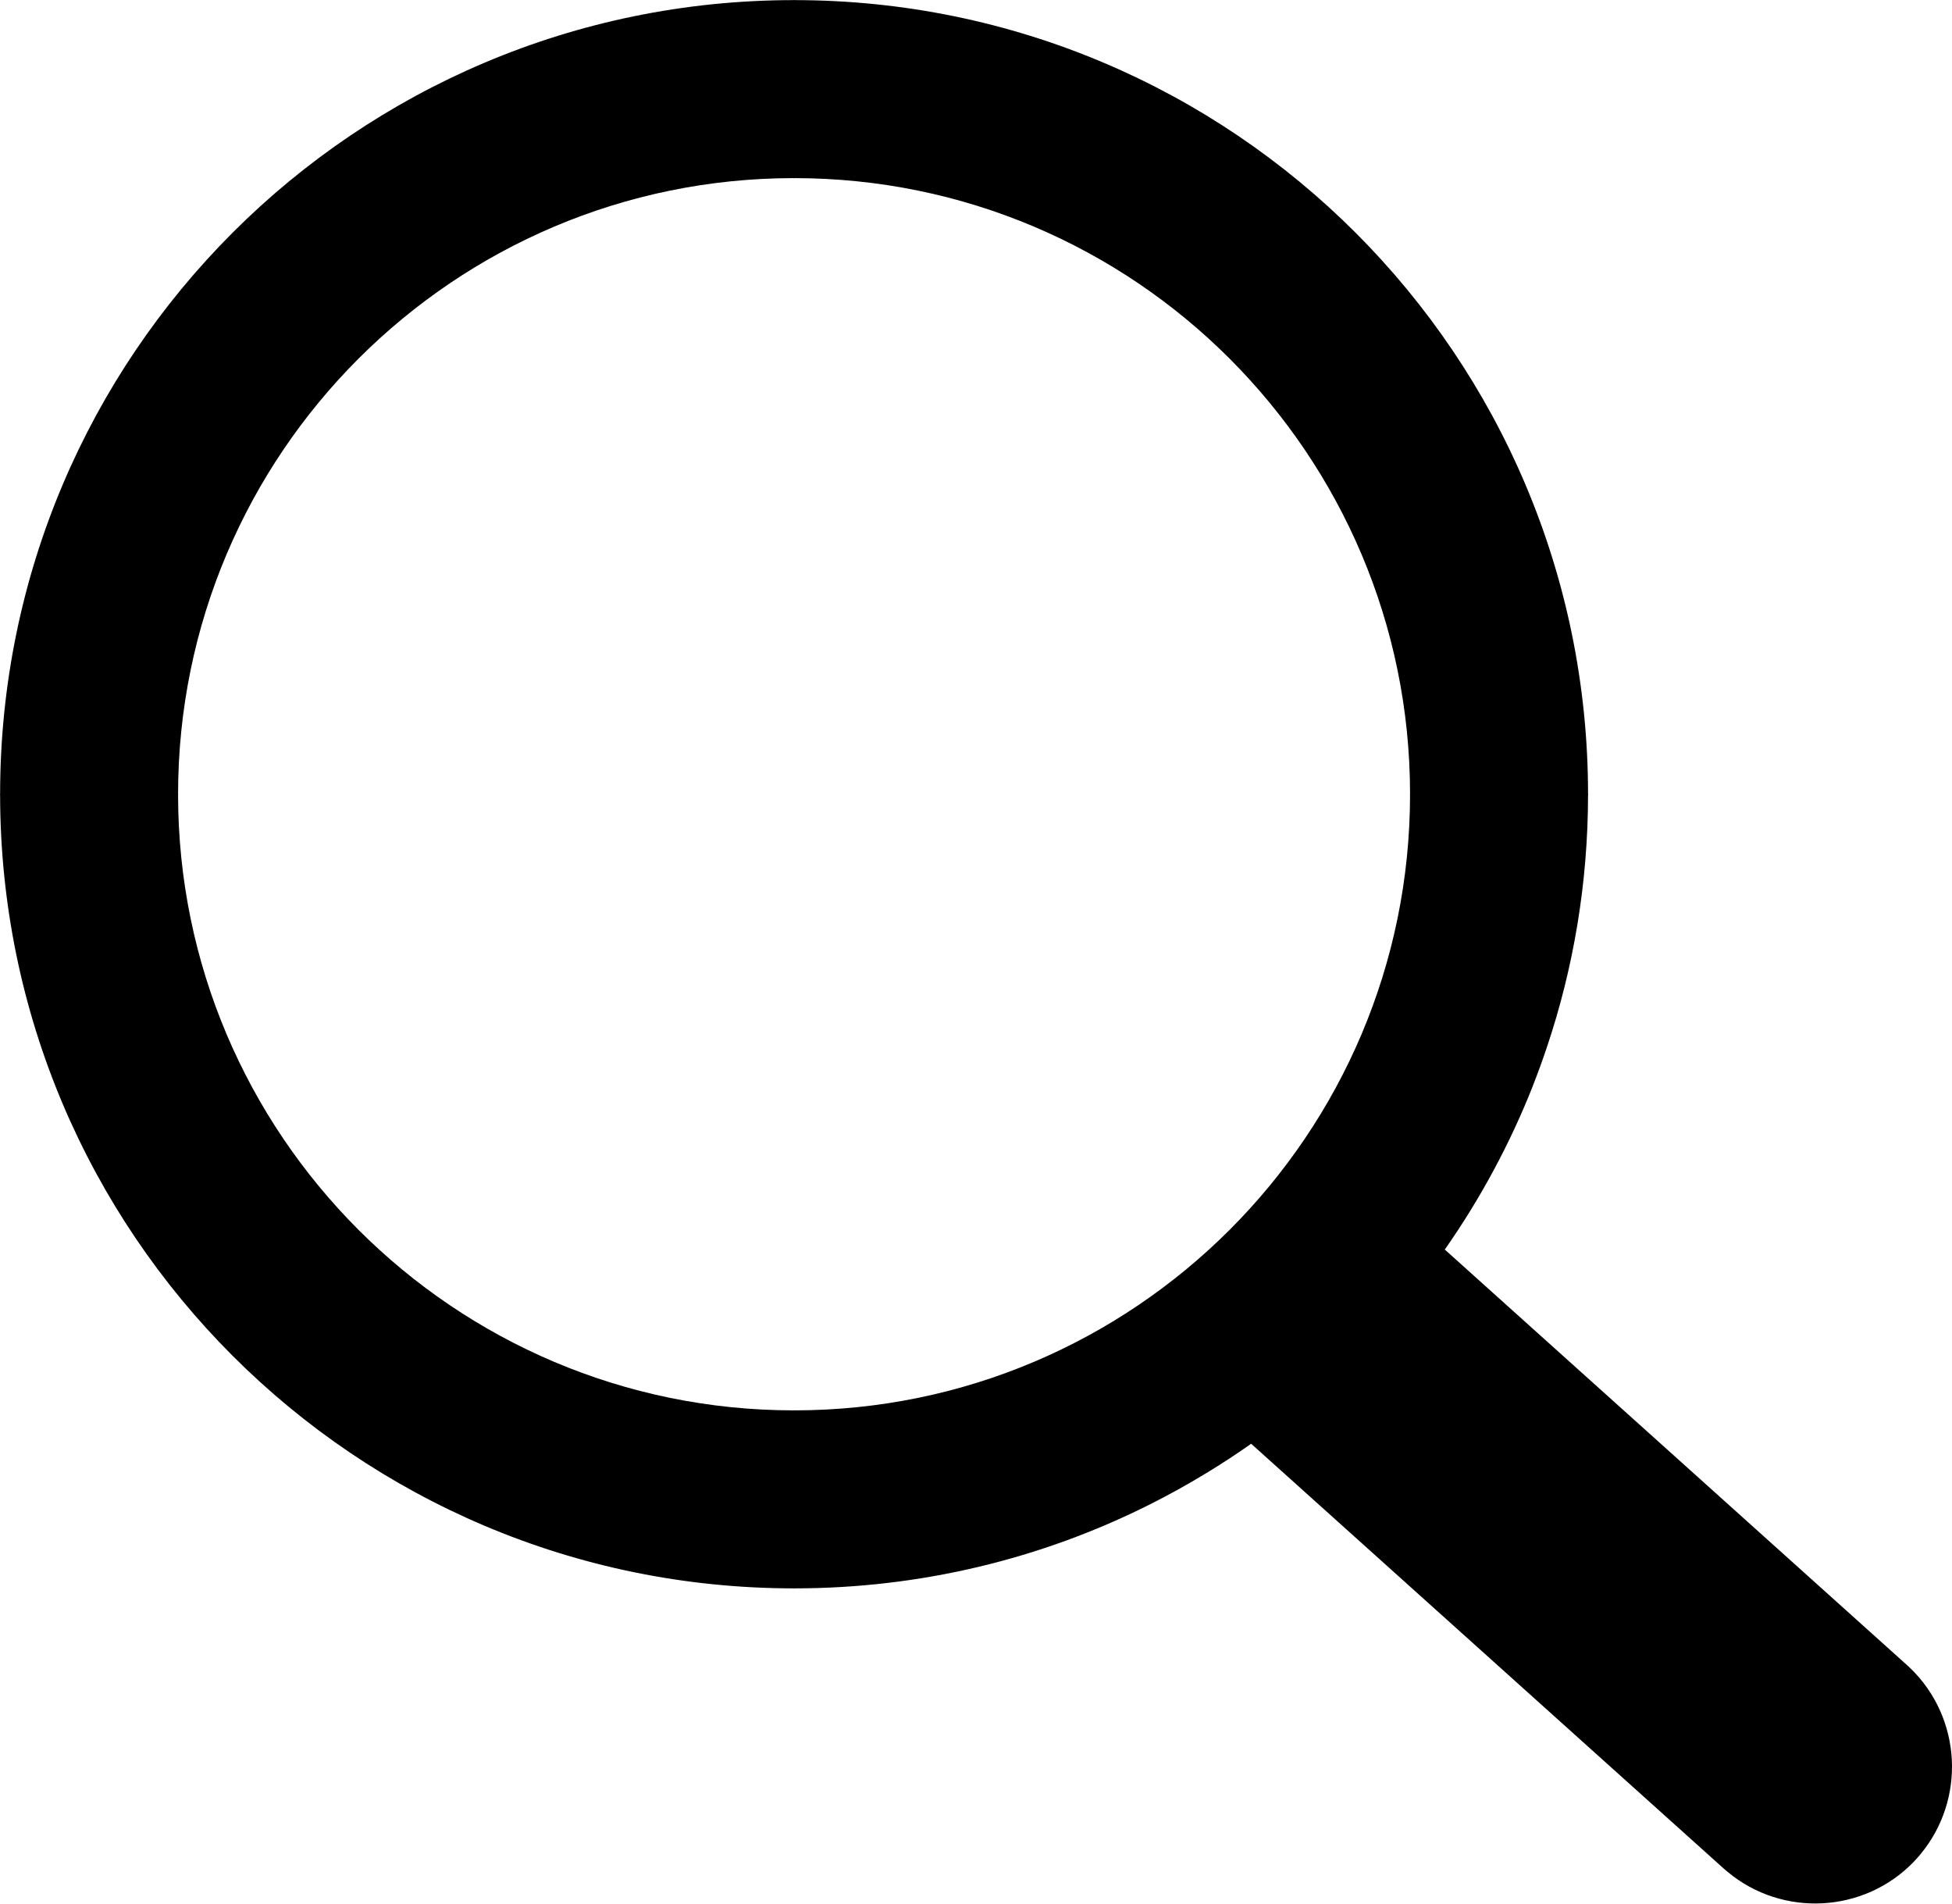
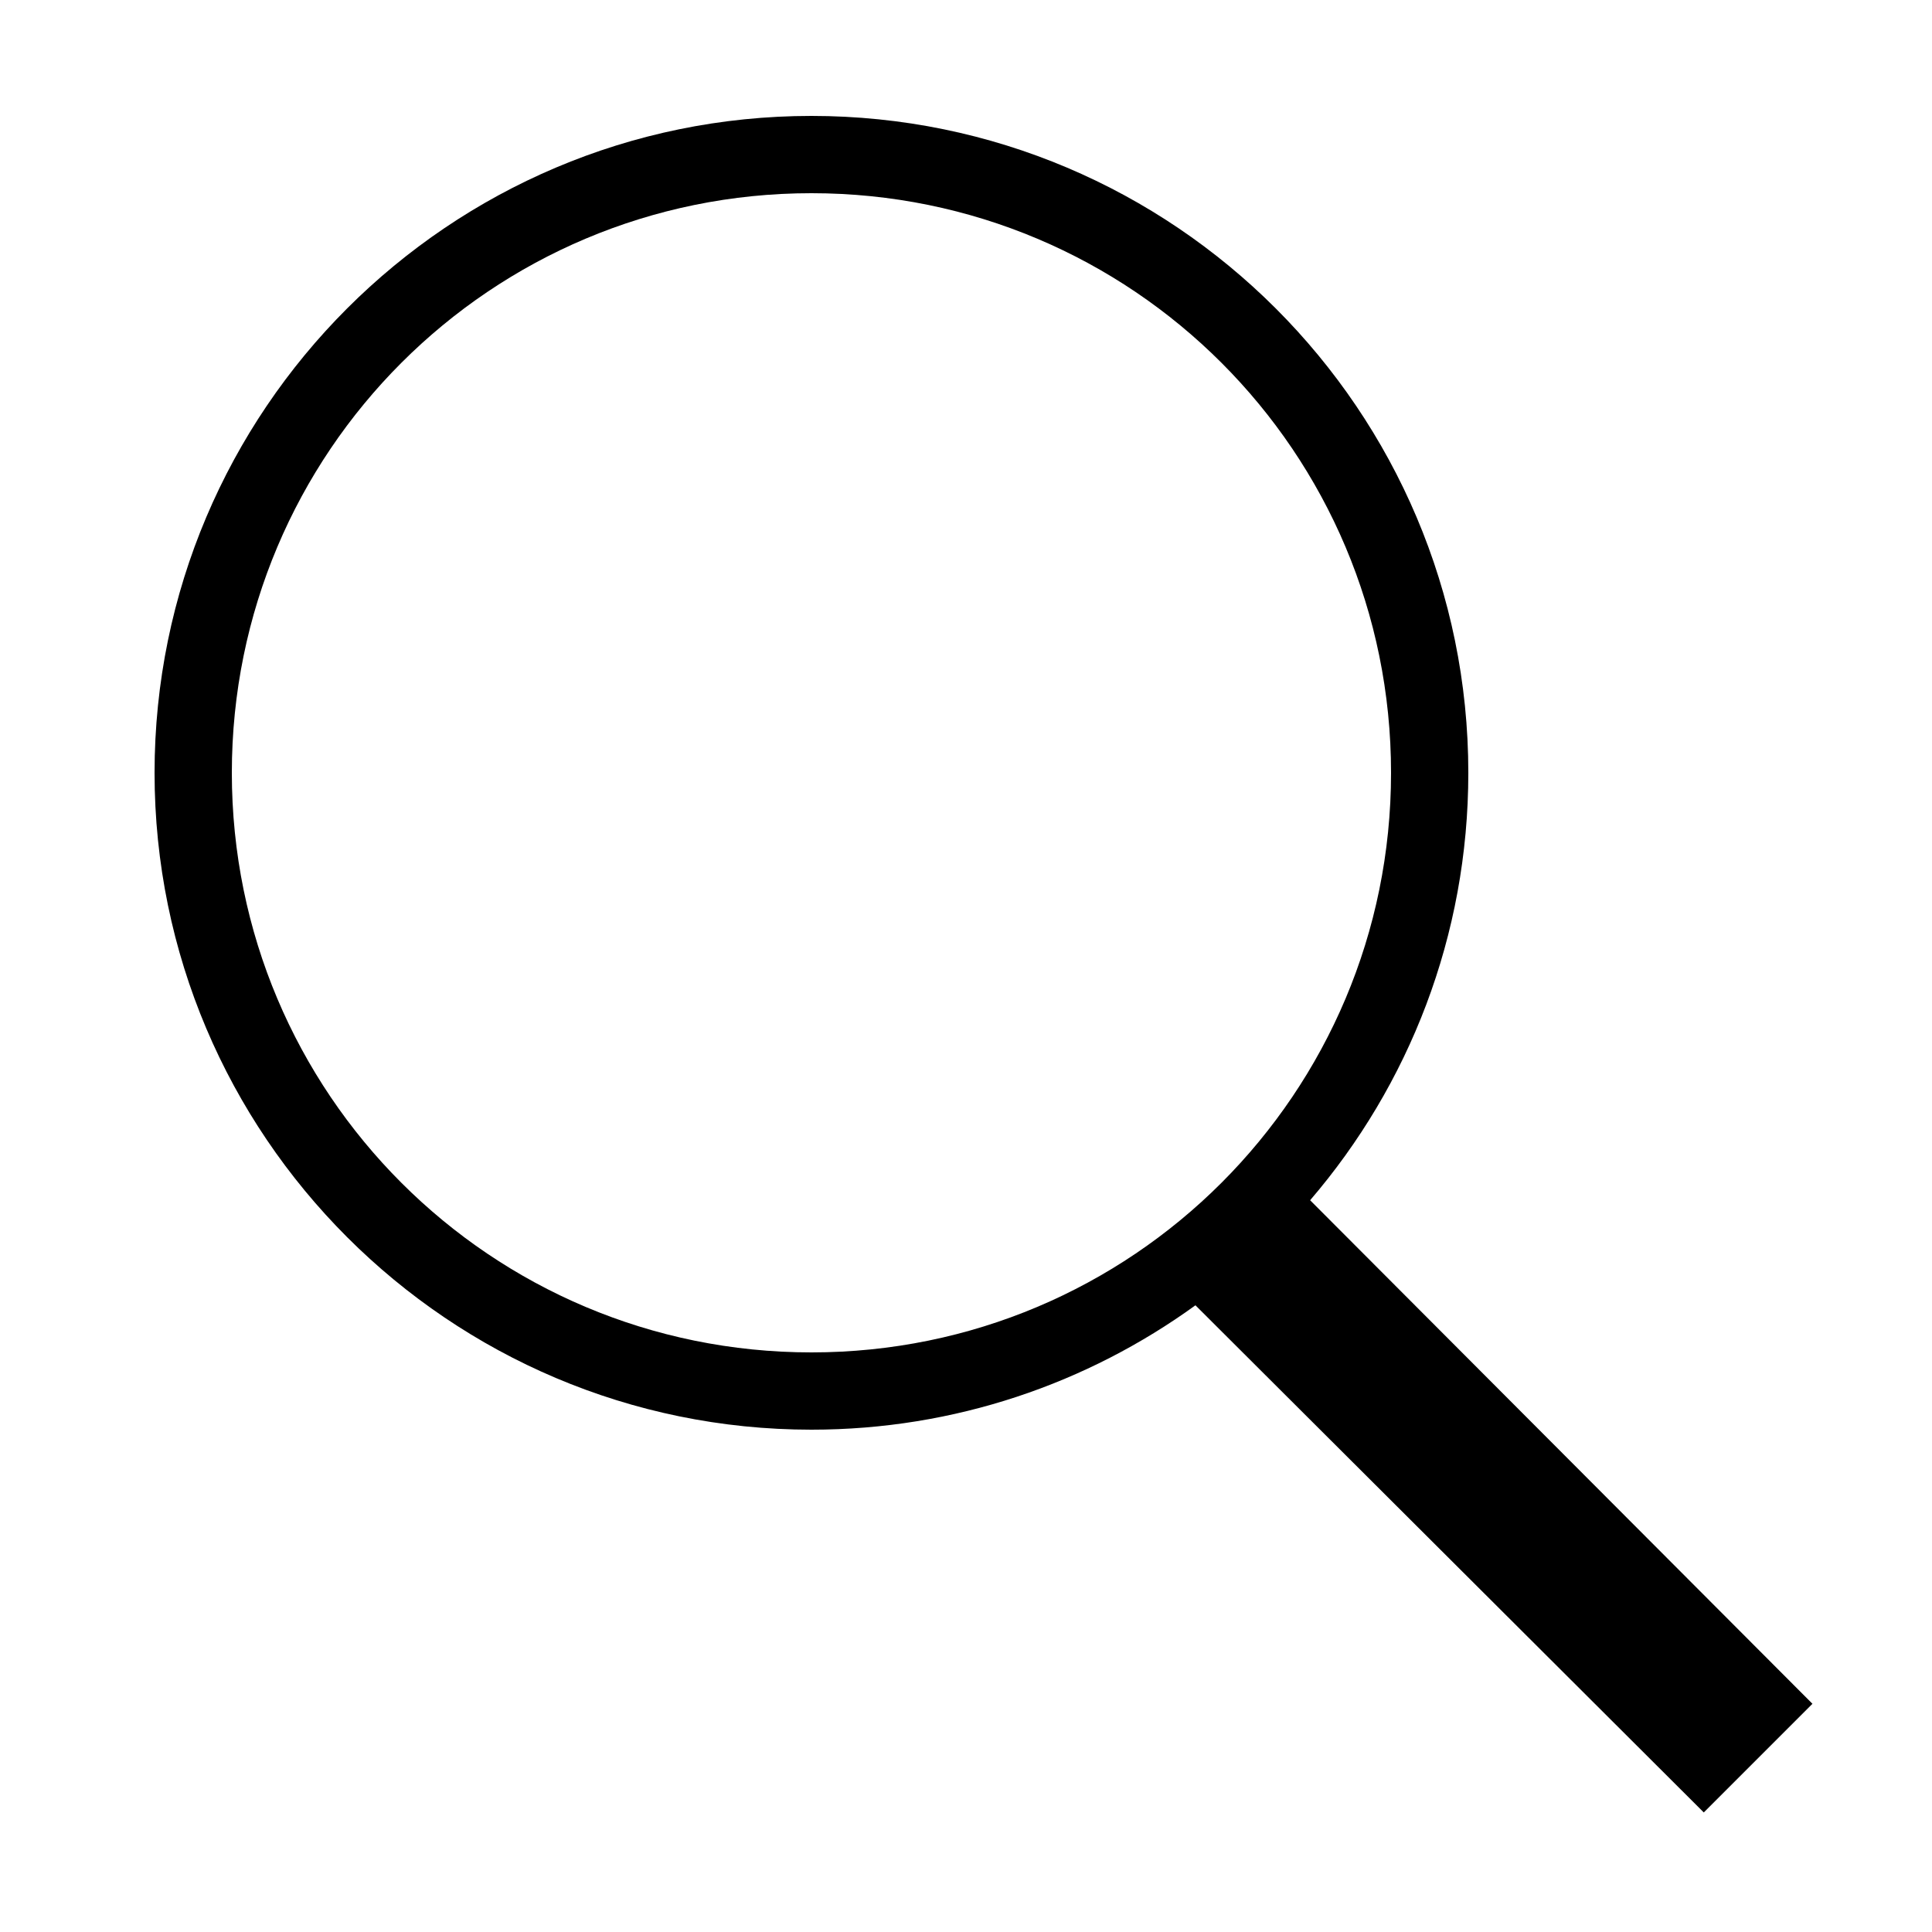
- <svg xmlns="http://www.w3.org/2000/svg" class="w-6 h-6" version="1.1" id="Layer_1" x="0px" y="0px" viewBox="0 0 122.879 119.799" enable-background="new 0 0 122.879 119.799" xml:space="preserve">
-   <g>
-     <path d="M49.988,0h0.016v0.007C63.803,0.011,76.298,5.608,85.34,14.652c9.027,9.031,14.619,21.515,14.628,35.303h0.007v0.033v0.04 h-0.007c-0.005,5.557-0.917,10.905-2.594,15.892c-0.281,0.837-0.575,1.641-0.877,2.409v0.007c-1.446,3.66-3.315,7.12-5.547,10.307 l29.082,26.139l0.018,0.016l0.157,0.146l0.011,0.011c1.642,1.563,2.536,3.656,2.649,5.78c0.11,2.1-0.543,4.248-1.979,5.971 l-0.011,0.016l-0.175,0.203l-0.035,0.035l-0.146,0.16l-0.016,0.021c-1.565,1.642-3.654,2.534-5.78,2.646 c-2.097,0.111-4.247-0.54-5.971-1.978l-0.015-0.011l-0.204-0.175l-0.029-0.024L78.761,90.865c-0.88,0.62-1.778,1.209-2.687,1.765 c-1.233,0.755-2.51,1.466-3.813,2.115c-6.699,3.342-14.269,5.222-22.272,5.222v0.007h-0.016v-0.007 c-13.799-0.004-26.296-5.601-35.338-14.645C5.605,76.291,0.016,63.805,0.007,50.021H0v-0.033v-0.016h0.007 c0.004-13.799,5.601-26.296,14.645-35.338C23.683,5.608,36.167,0.016,49.955,0.007V0H49.988L49.988,0z M50.004,11.21v0.007h-0.016 h-0.033V11.21c-10.686,0.007-20.372,4.35-27.384,11.359C15.56,29.578,11.213,39.274,11.21,49.973h0.007v0.016v0.033H11.21 c0.007,10.686,4.347,20.367,11.359,27.381c7.009,7.012,16.705,11.359,27.403,11.361v-0.007h0.016h0.033v0.007 c10.686-0.007,20.368-4.348,27.382-11.359c7.011-7.009,11.358-16.702,11.36-27.4h-0.006v-0.016v-0.033h0.006 c-0.006-10.686-4.35-20.372-11.358-27.384C70.396,15.56,60.703,11.213,50.004,11.21L50.004,11.21z" />
-   </g>
+ <svg xmlns="http://www.w3.org/2000/svg" x="0px" y="0px" width="30" height="30" viewBox="0 0 50 50">
+   <path d="M 21 3 C 11.621 3 4 10.621 4 20 C 4 29.379 11.621 37 21 37 C 24.711 37 28.141 35.805 30.938 33.781 L 44.094 46.906 L 46.906 44.094 L 33.906 31.062 C 36.461 28.086 38 24.223 38 20 C 38 10.621 30.379 3 21 3 Z M 21 5 C 29.297 5 36 11.703 36 20 C 36 28.297 29.297 35 21 35 C 12.703 35 6 28.297 6 20 C 6 11.703 12.703 5 21 5 Z" />
</svg>
